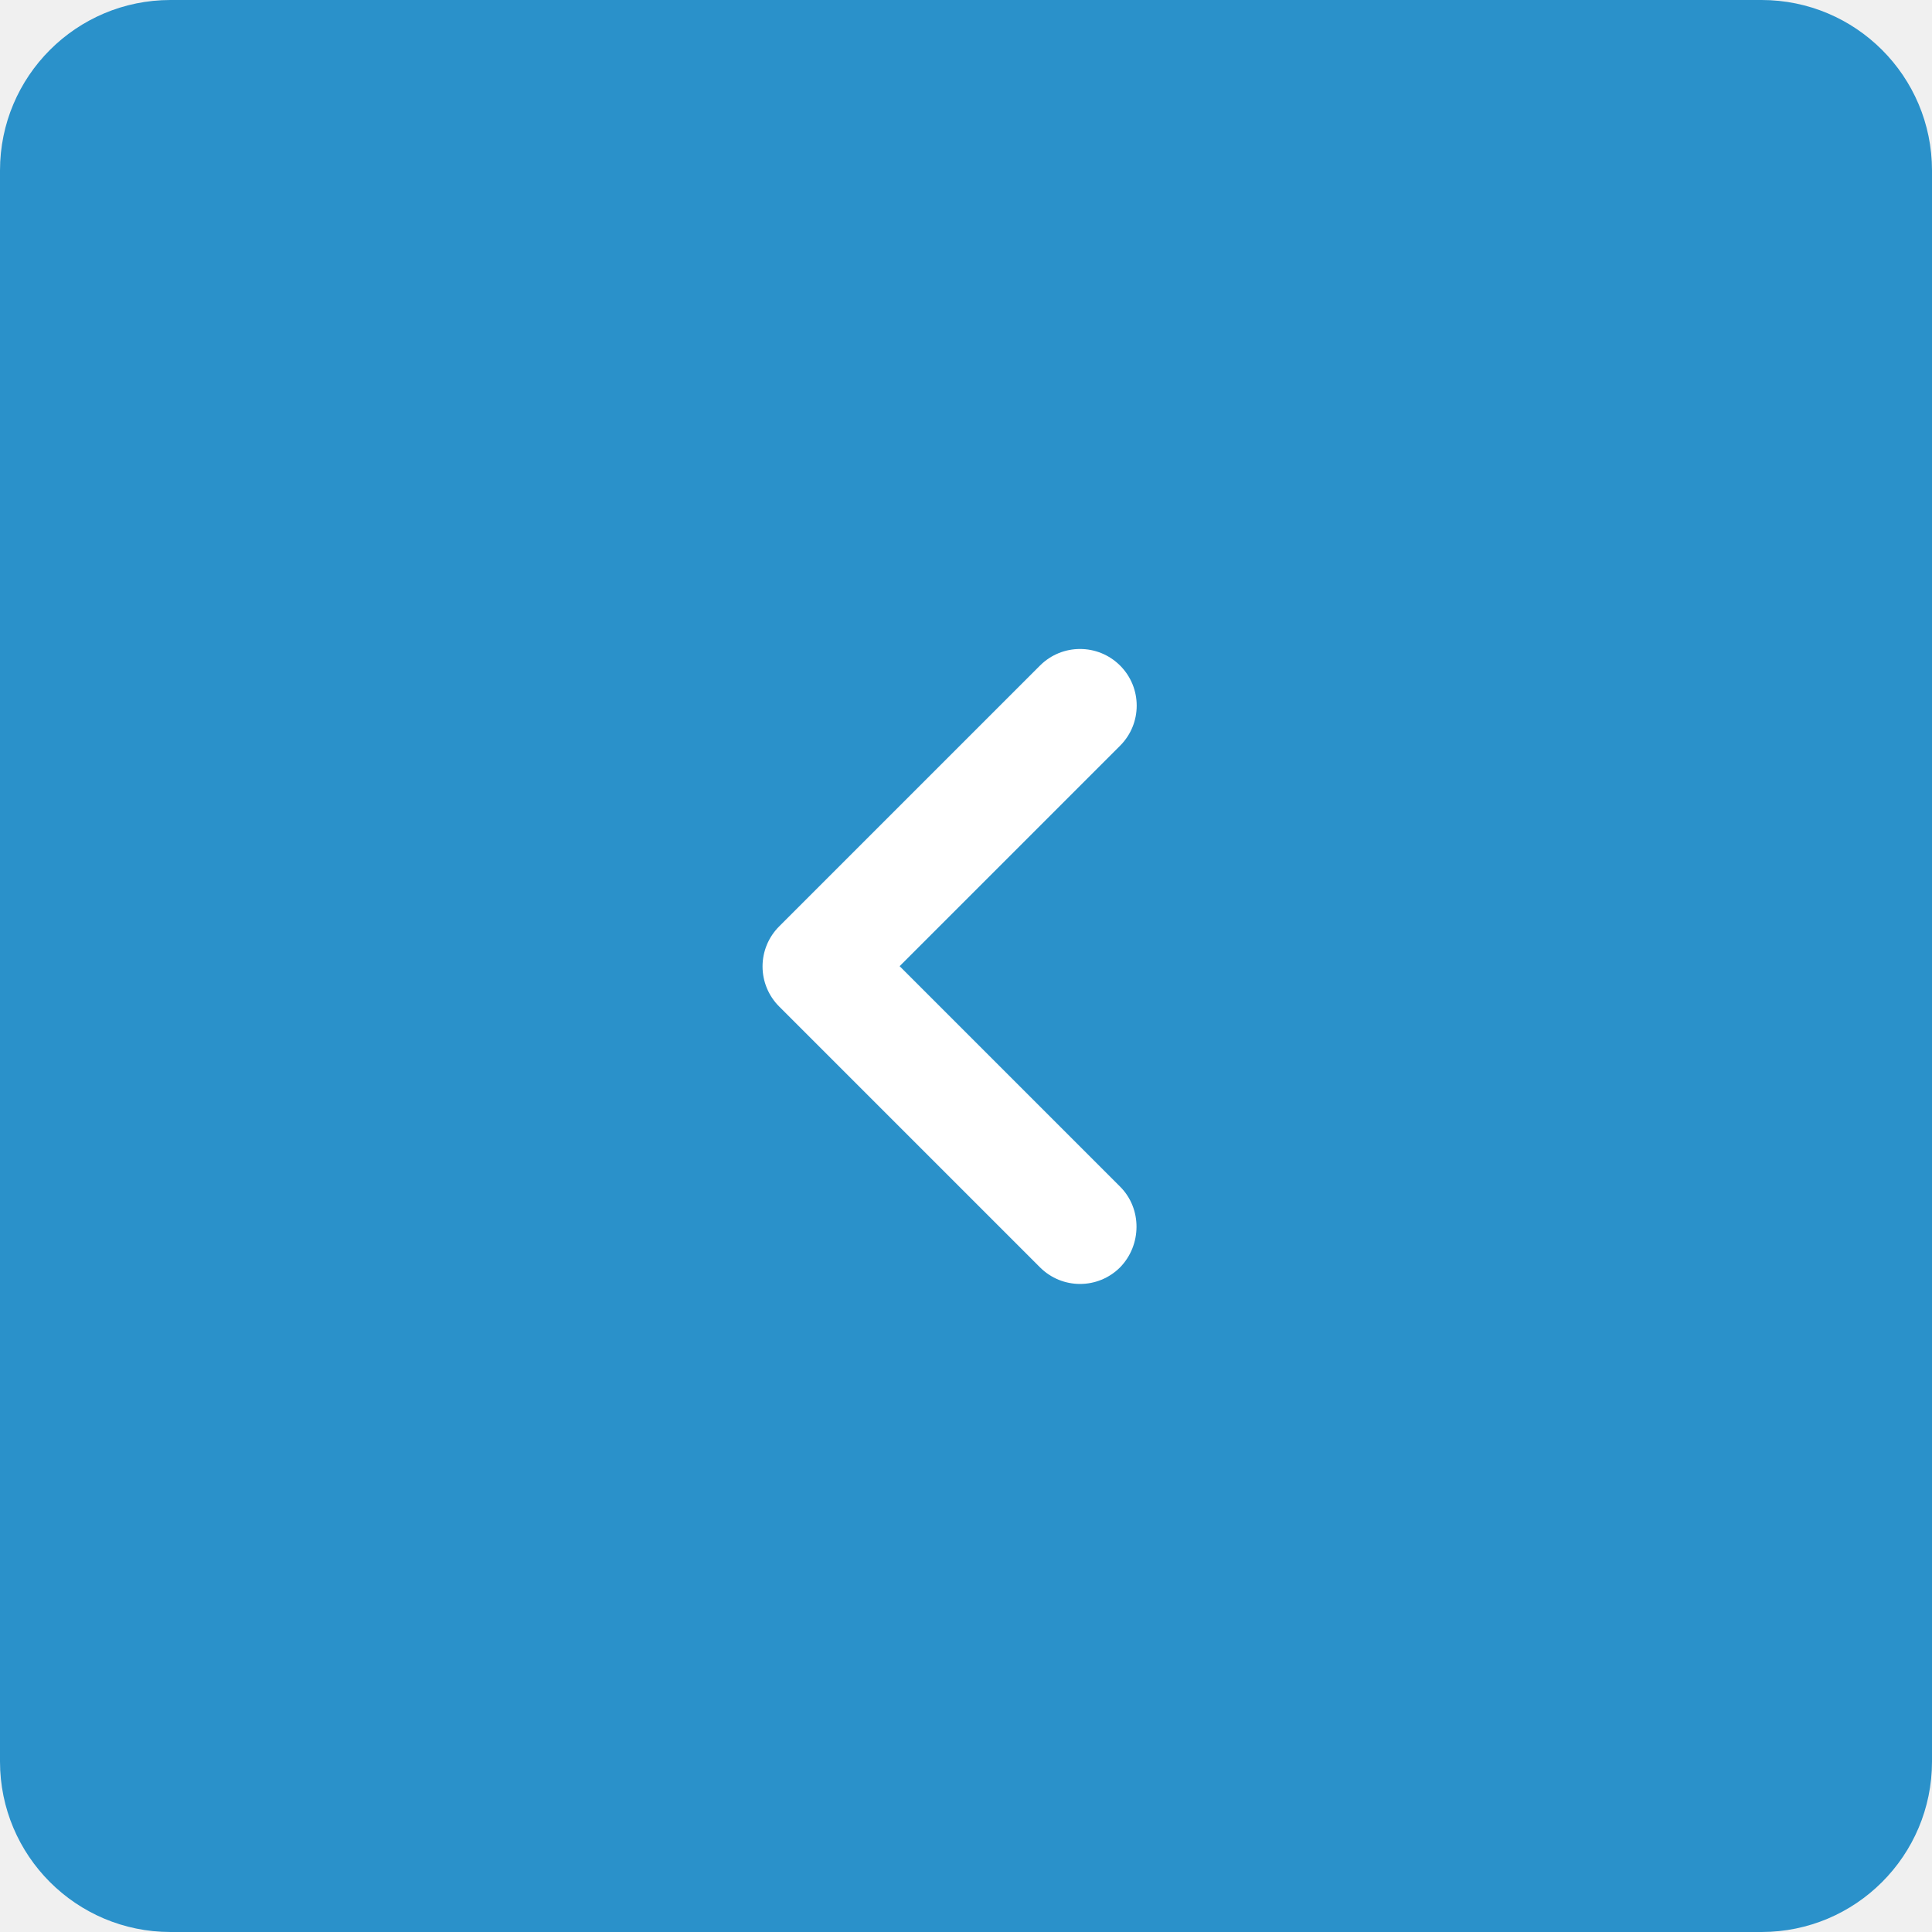
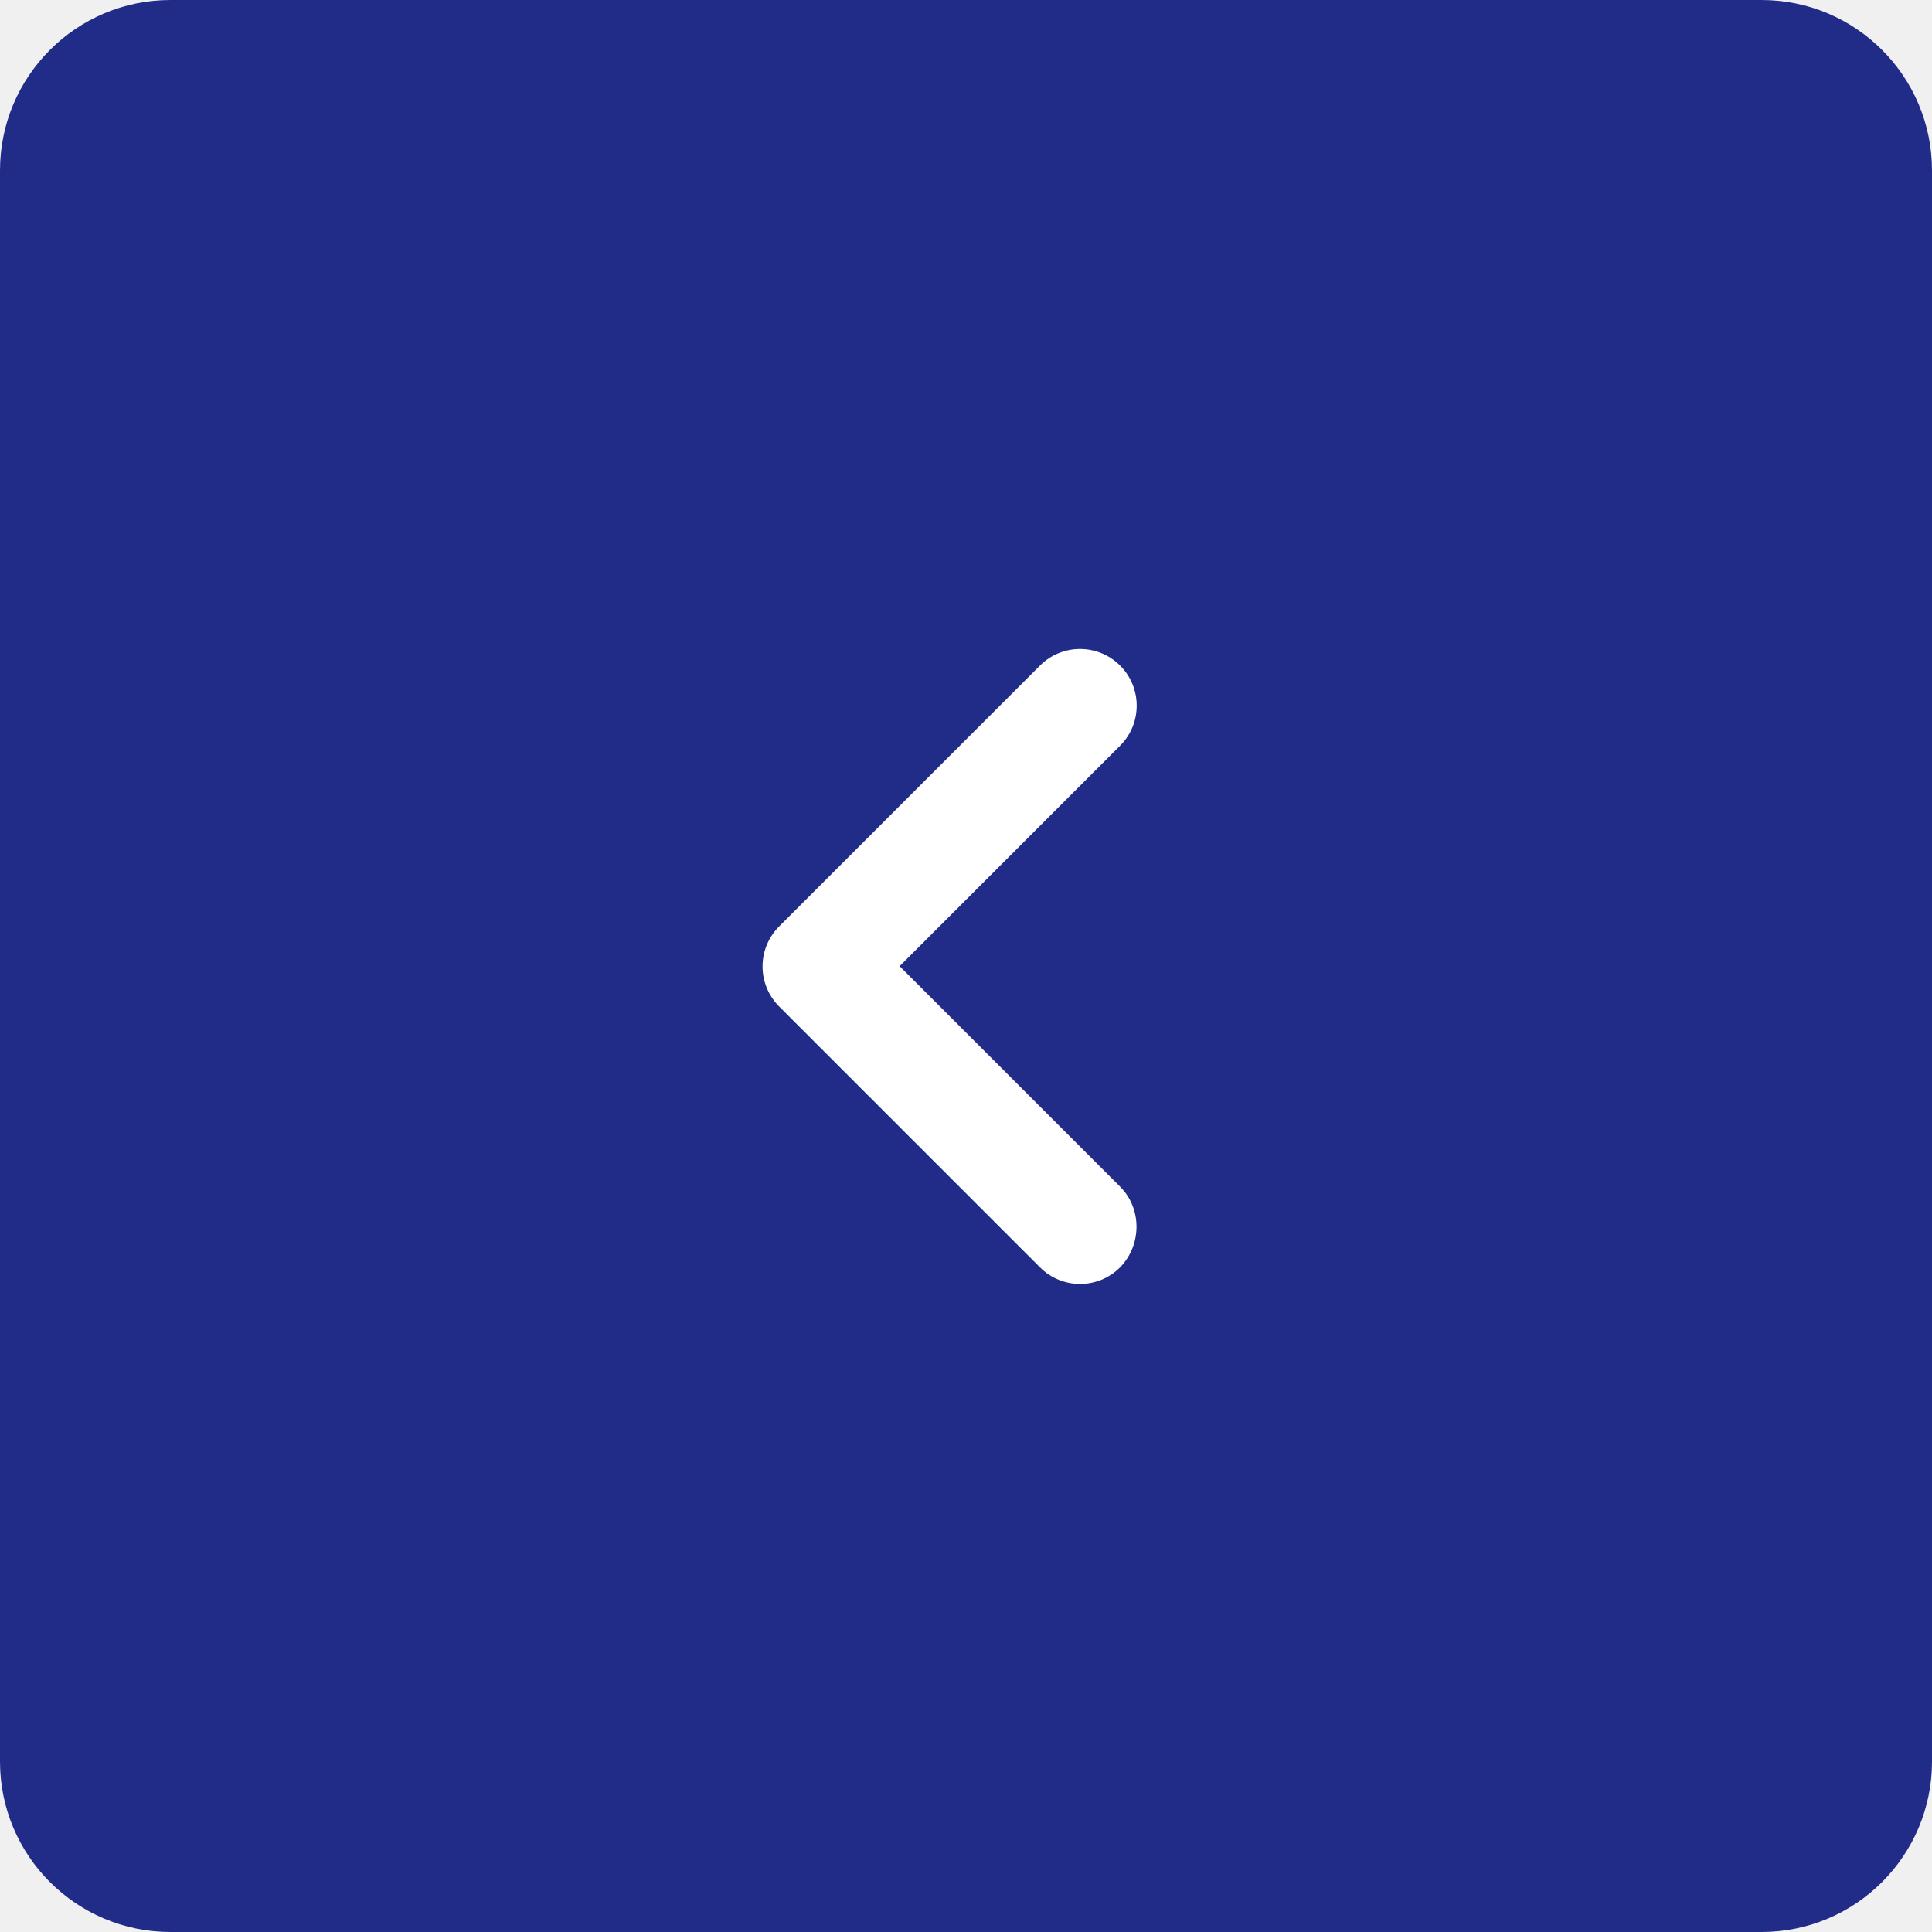
<svg xmlns="http://www.w3.org/2000/svg" width="34" height="34" viewBox="0 0 34 34">
  <g>
    <g>
-       <path fill="#2a91ca" d="M0 3a3 3 0 0 1 3-3h28a3 3 0 0 1 3 3v28a3 3 0 0 1-3 3H3a3 3 0 0 1-3-3z" />
+       <path fill="#212c89" d="M0 3a3 3 0 0 1 3-3h28a3 3 0 0 1 3 3v28a3 3 0 0 1-3 3H3a3 3 0 0 1-3-3z" />
    </g>
    <g>
      <g>
        <g>
          <g />
          <g>
            <path fill="#fff" d="M19.712 20.883l-3.88-3.88 3.88-3.88a.996.996 0 1 0-1.41-1.41l-4.59 4.59a.996.996 0 0 0 0 1.41l4.59 4.59c.39.39 1.02.39 1.41 0 .38-.39.39-1.03 0-1.42z" />
          </g>
        </g>
      </g>
    </g>
  </g>
</svg>
